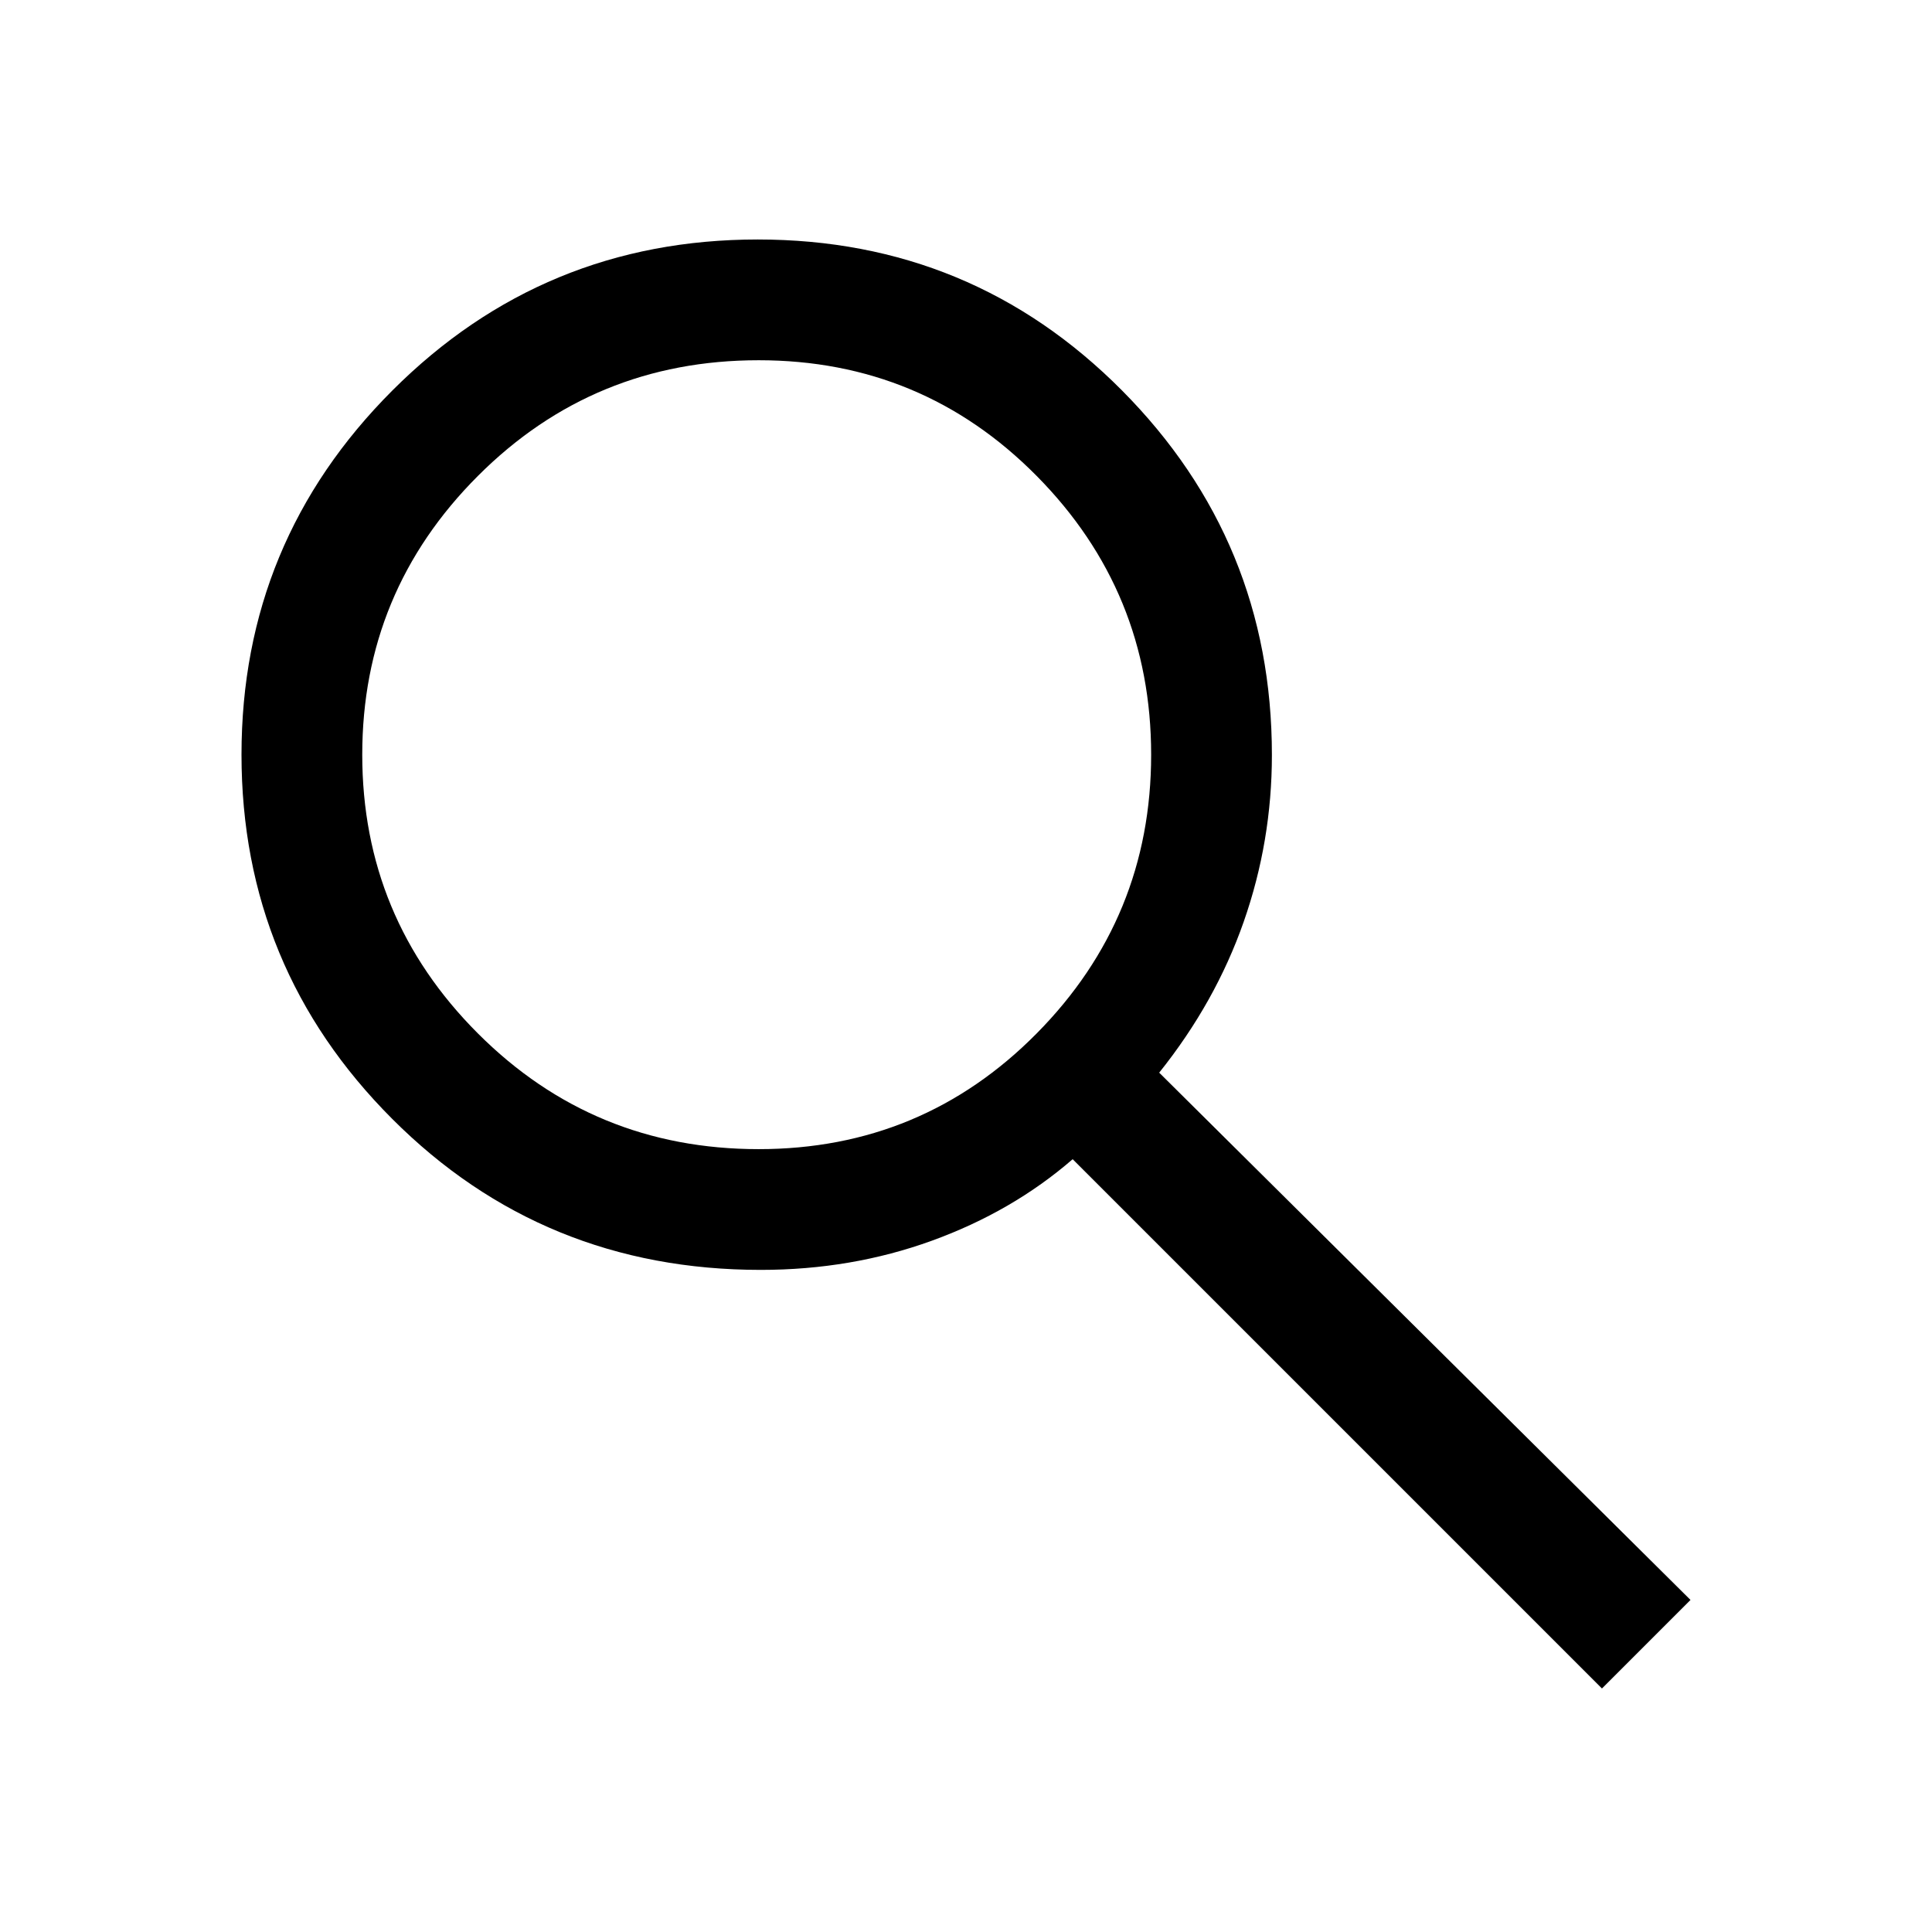
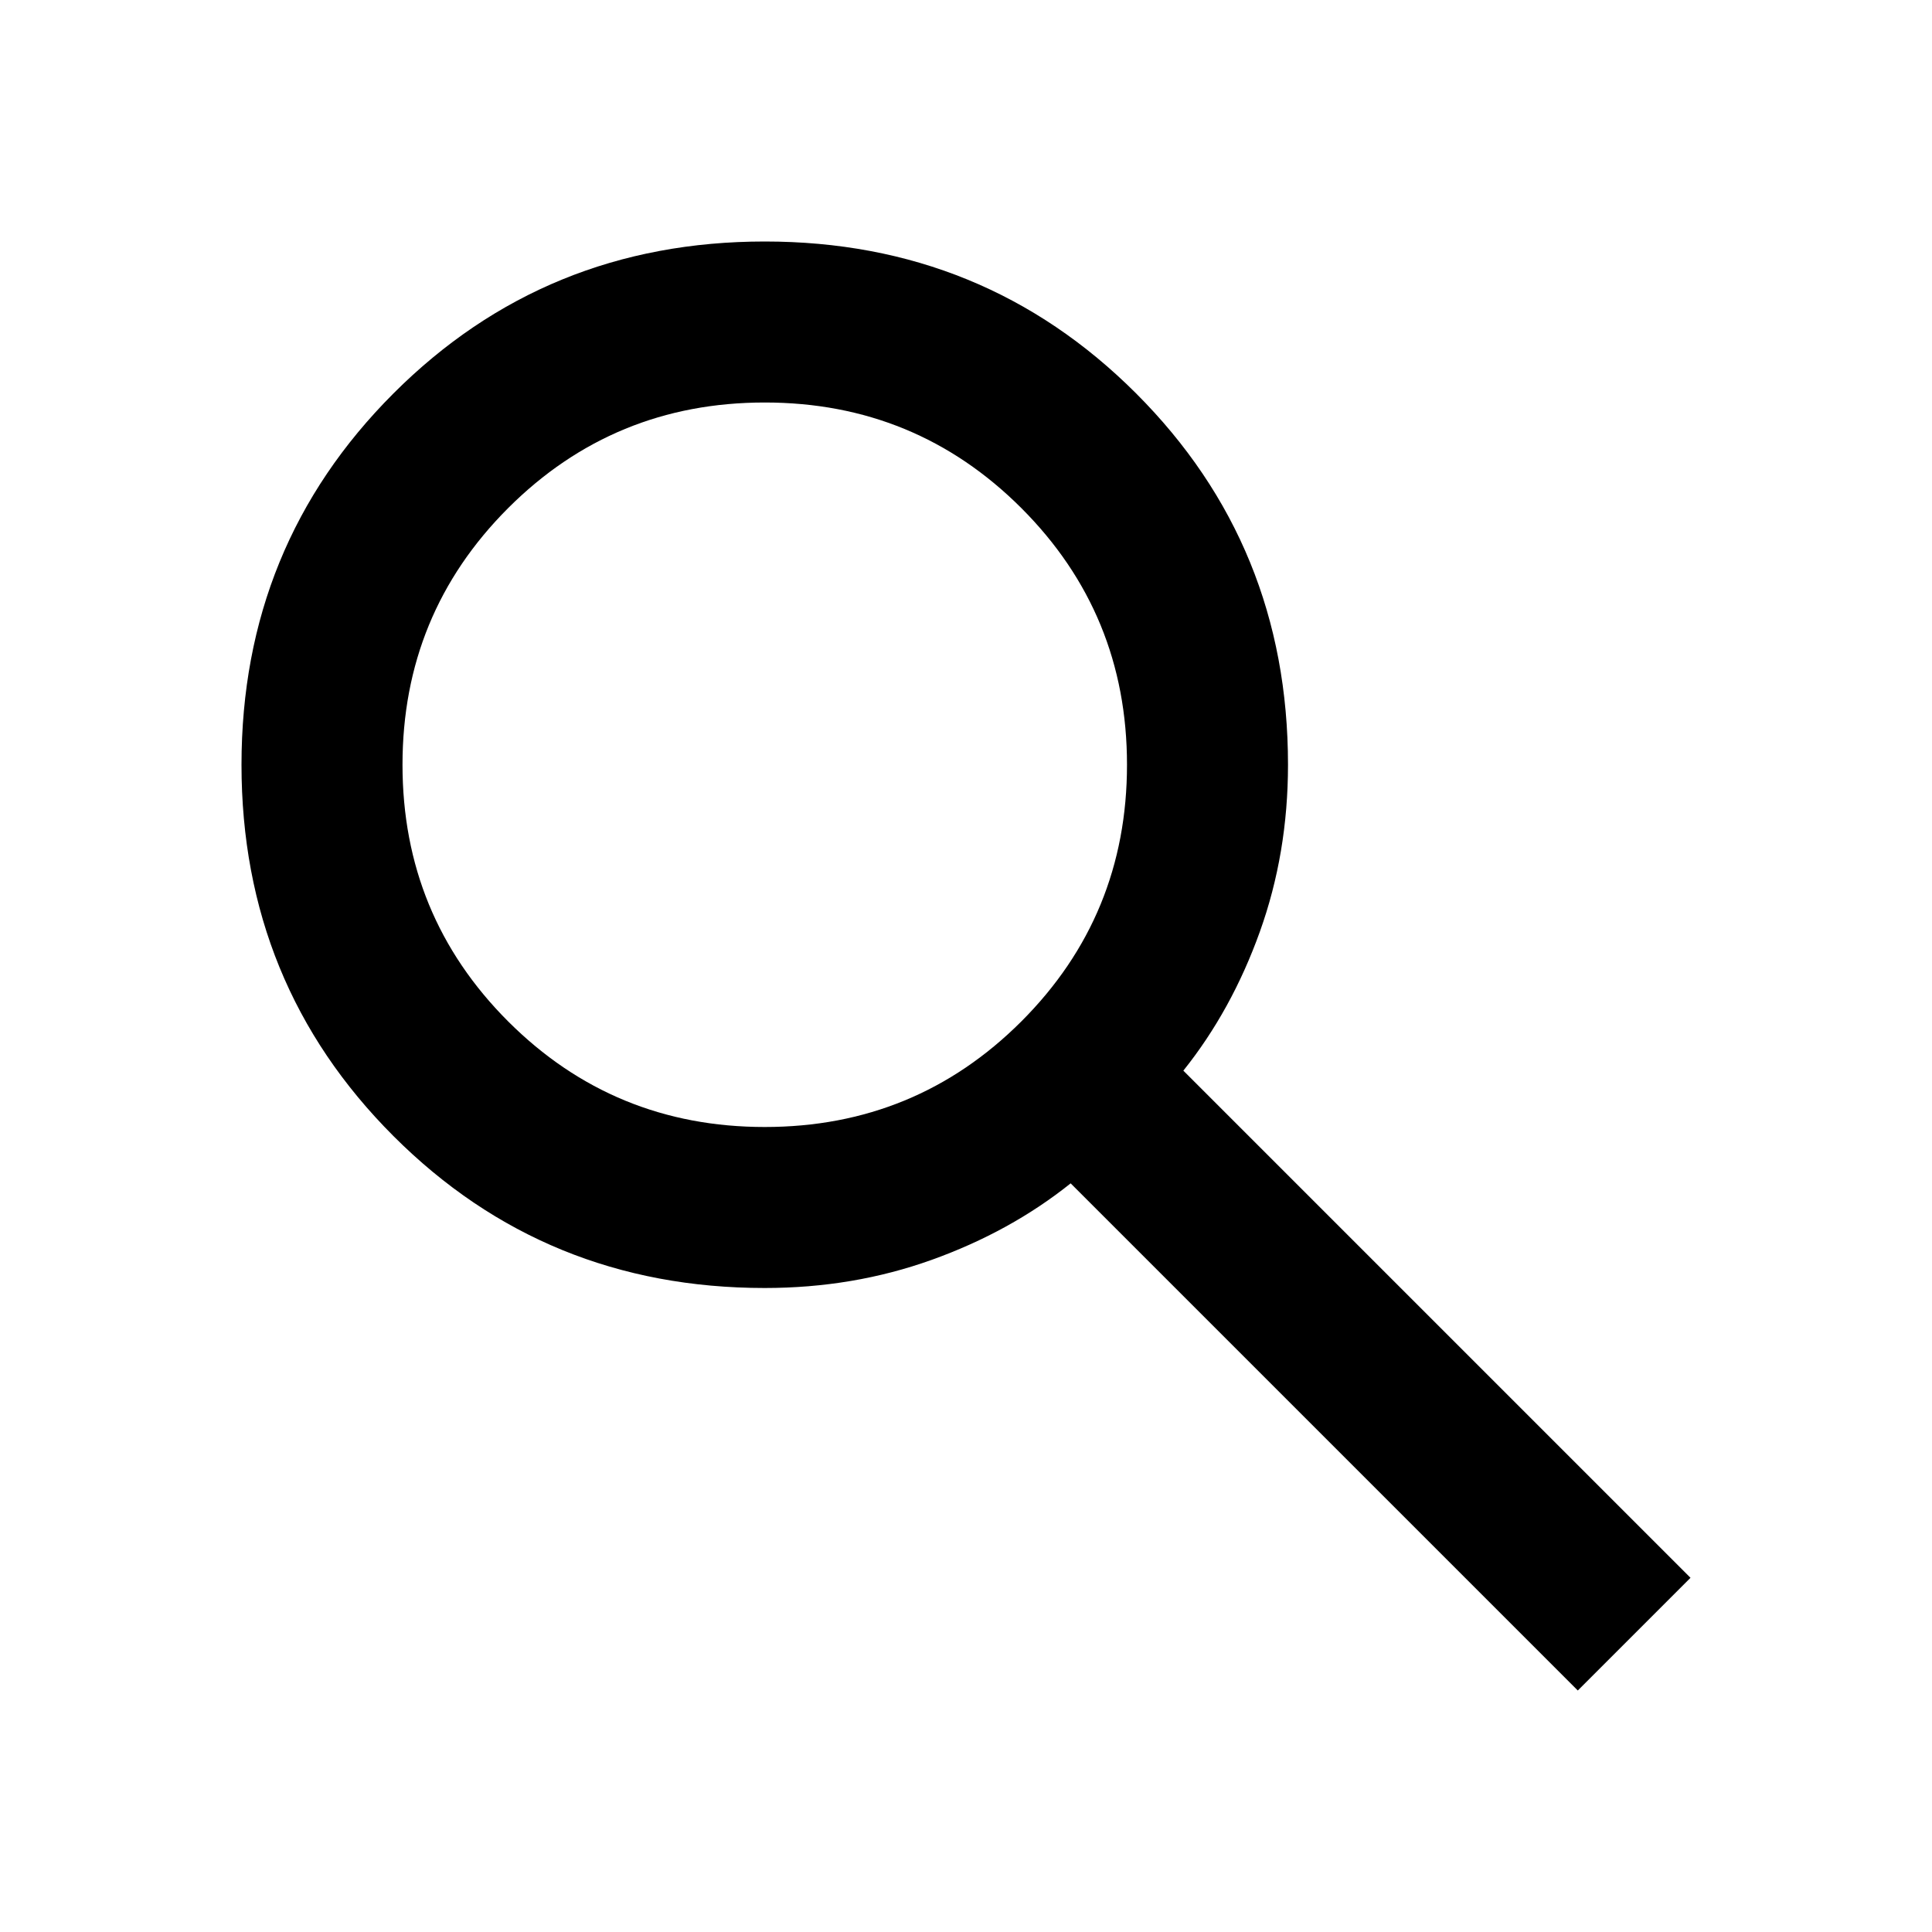
- <svg xmlns="http://www.w3.org/2000/svg" height="48" viewBox="0 96 960 960" width="48">
-   <path d="M796 935 533 672q-30 26-69.959 40.5T378 727q-108.162 0-183.081-75Q120 577 120 471t75-181q75-75 181.5-75t181 75Q632 365 632 471.15 632 514 618 554q-14 40-42 75l264 262-44 44ZM377 667q81.25 0 138.125-57.5T572 471q0-81-56.875-138.5T377 275q-82.083 0-139.542 57.5Q180 390 180 471t57.458 138.5Q294.917 667 377 667Z" />
+ <svg xmlns="http://www.w3.org/2000/svg" height="24" width="24">
+   <path d="m19.6 21-6.3-6.3q-.75.6-1.725.95Q10.6 16 9.5 16q-2.725 0-4.612-1.887Q3 12.225 3 9.5q0-2.725 1.888-4.613Q6.775 3 9.5 3t4.613 1.887Q16 6.775 16 9.5q0 1.1-.35 2.075-.35.975-.95 1.725l6.3 6.3ZM9.5 14q1.875 0 3.188-1.312Q14 11.375 14 9.5q0-1.875-1.312-3.188Q11.375 5 9.5 5 7.625 5 6.312 6.312 5 7.625 5 9.5q0 1.875 1.312 3.188Q7.625 14 9.5 14Z" />
</svg>
